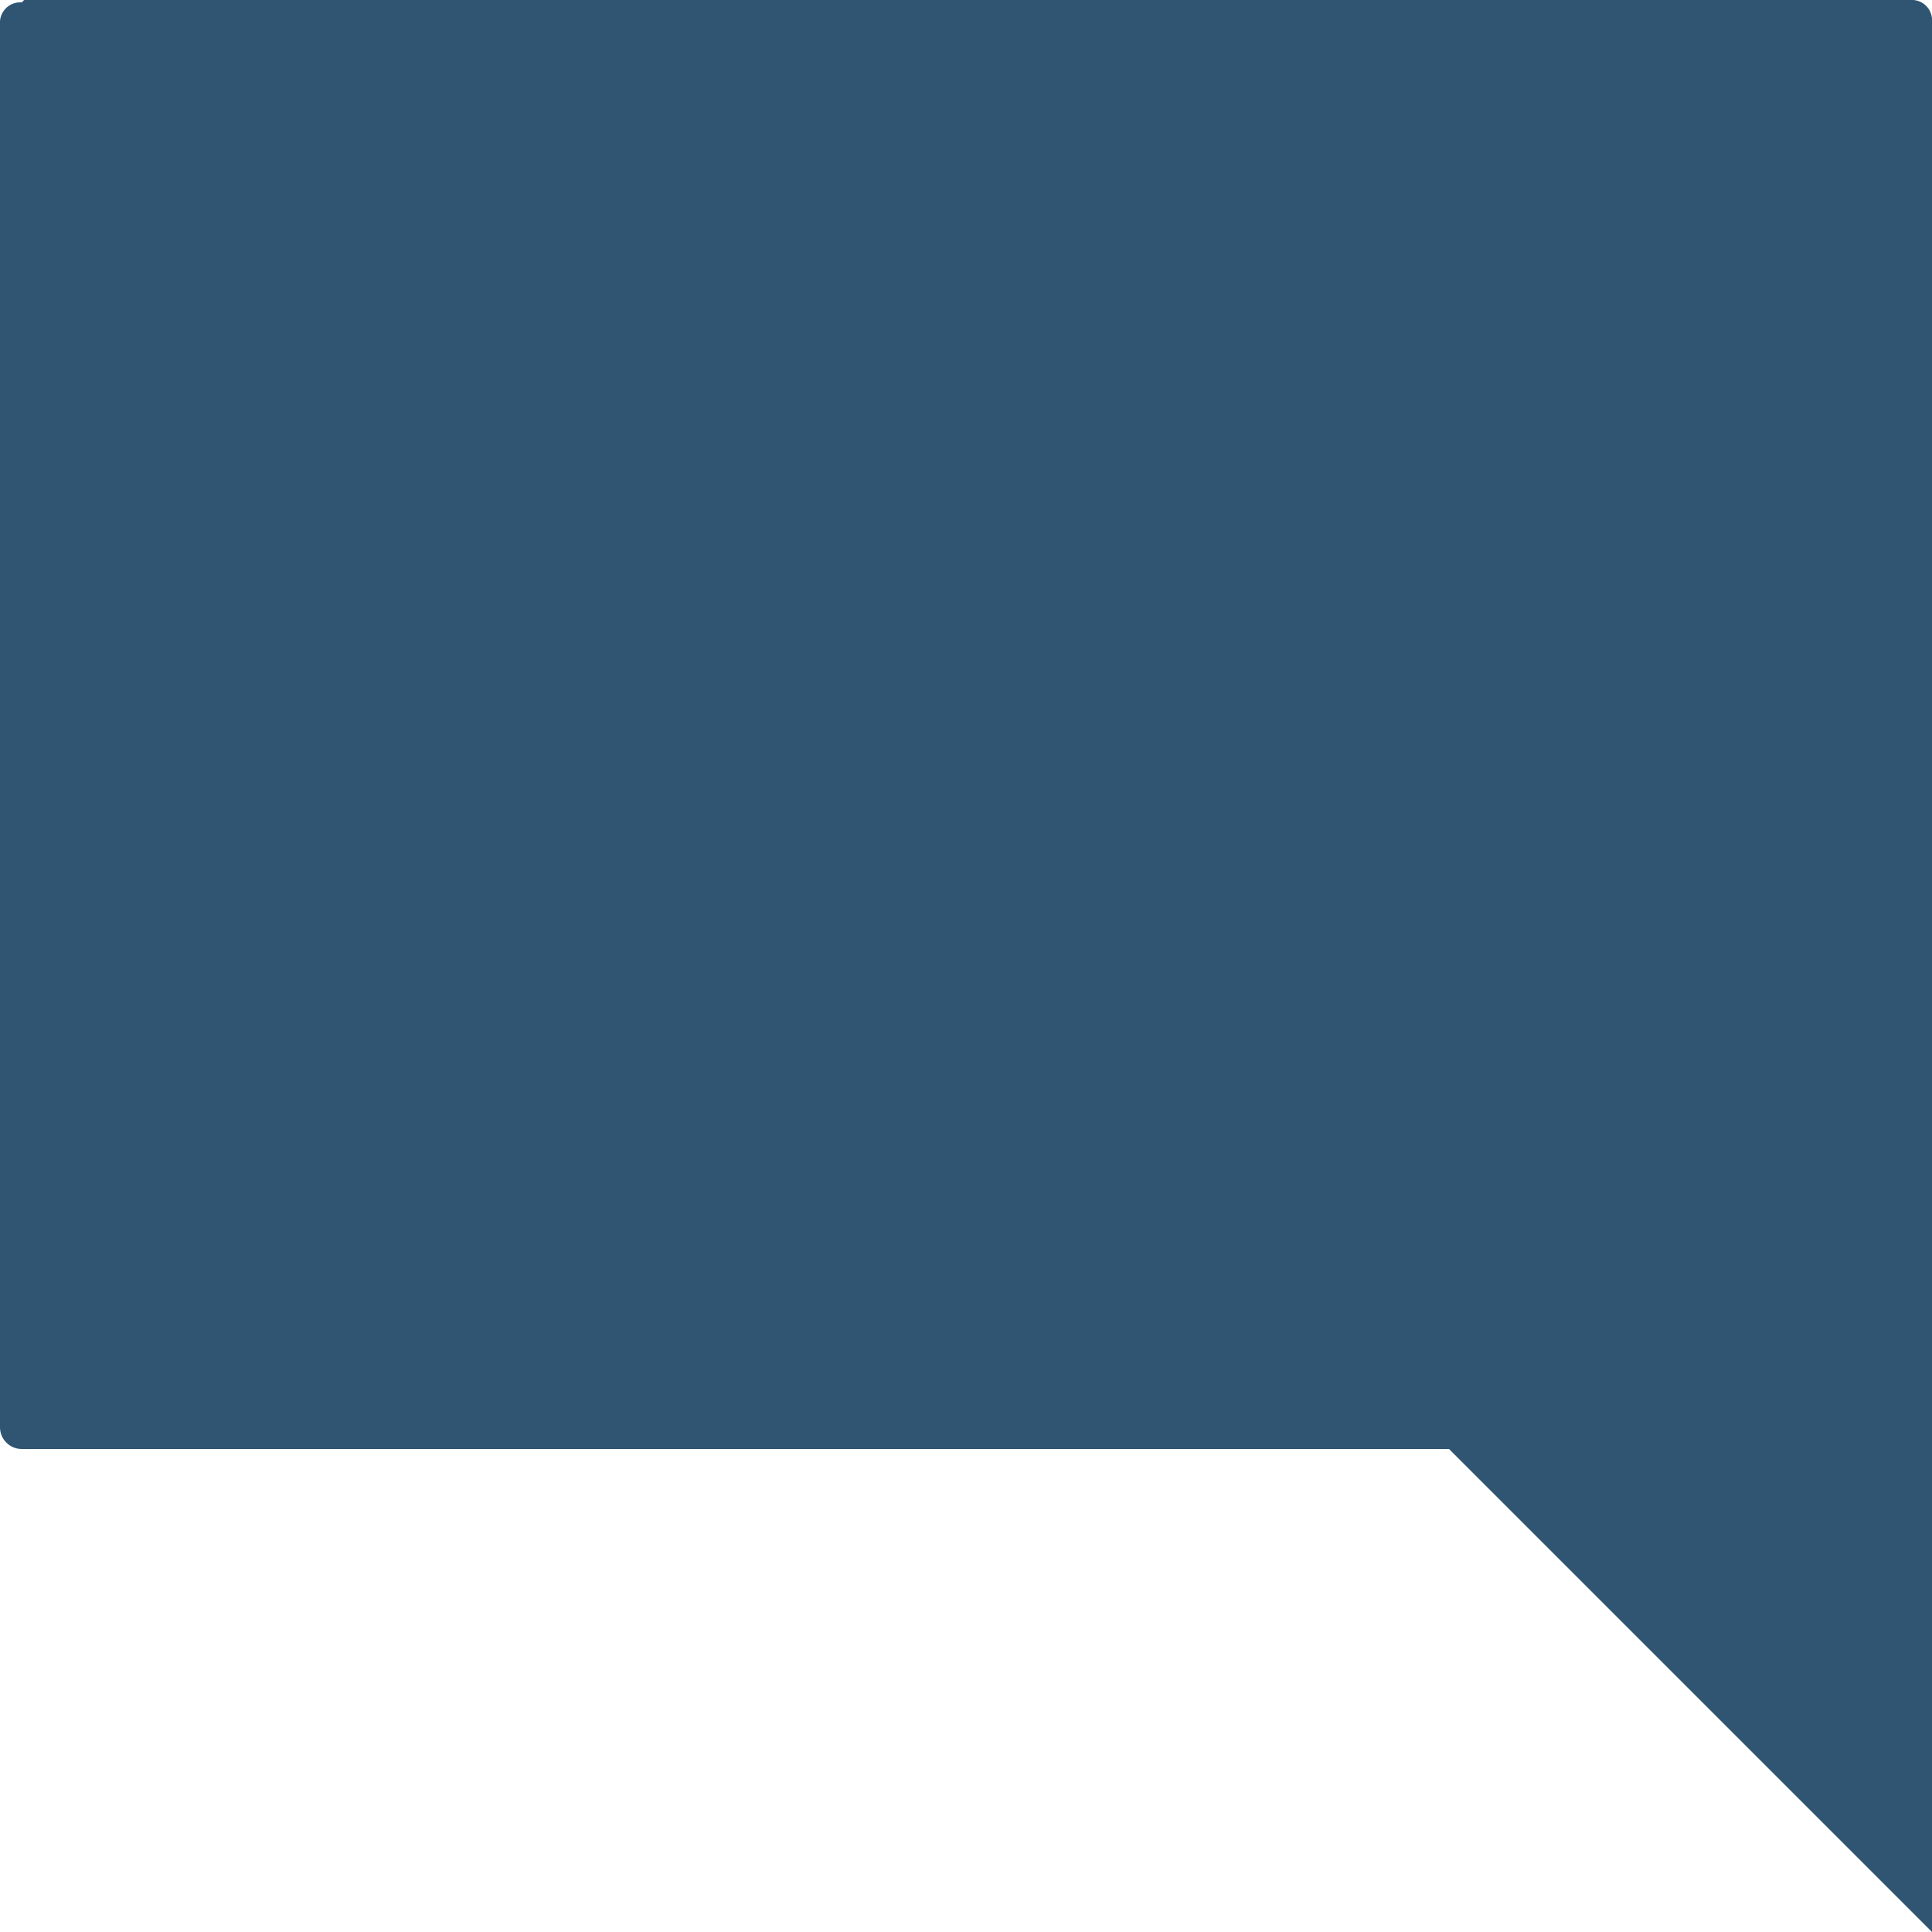
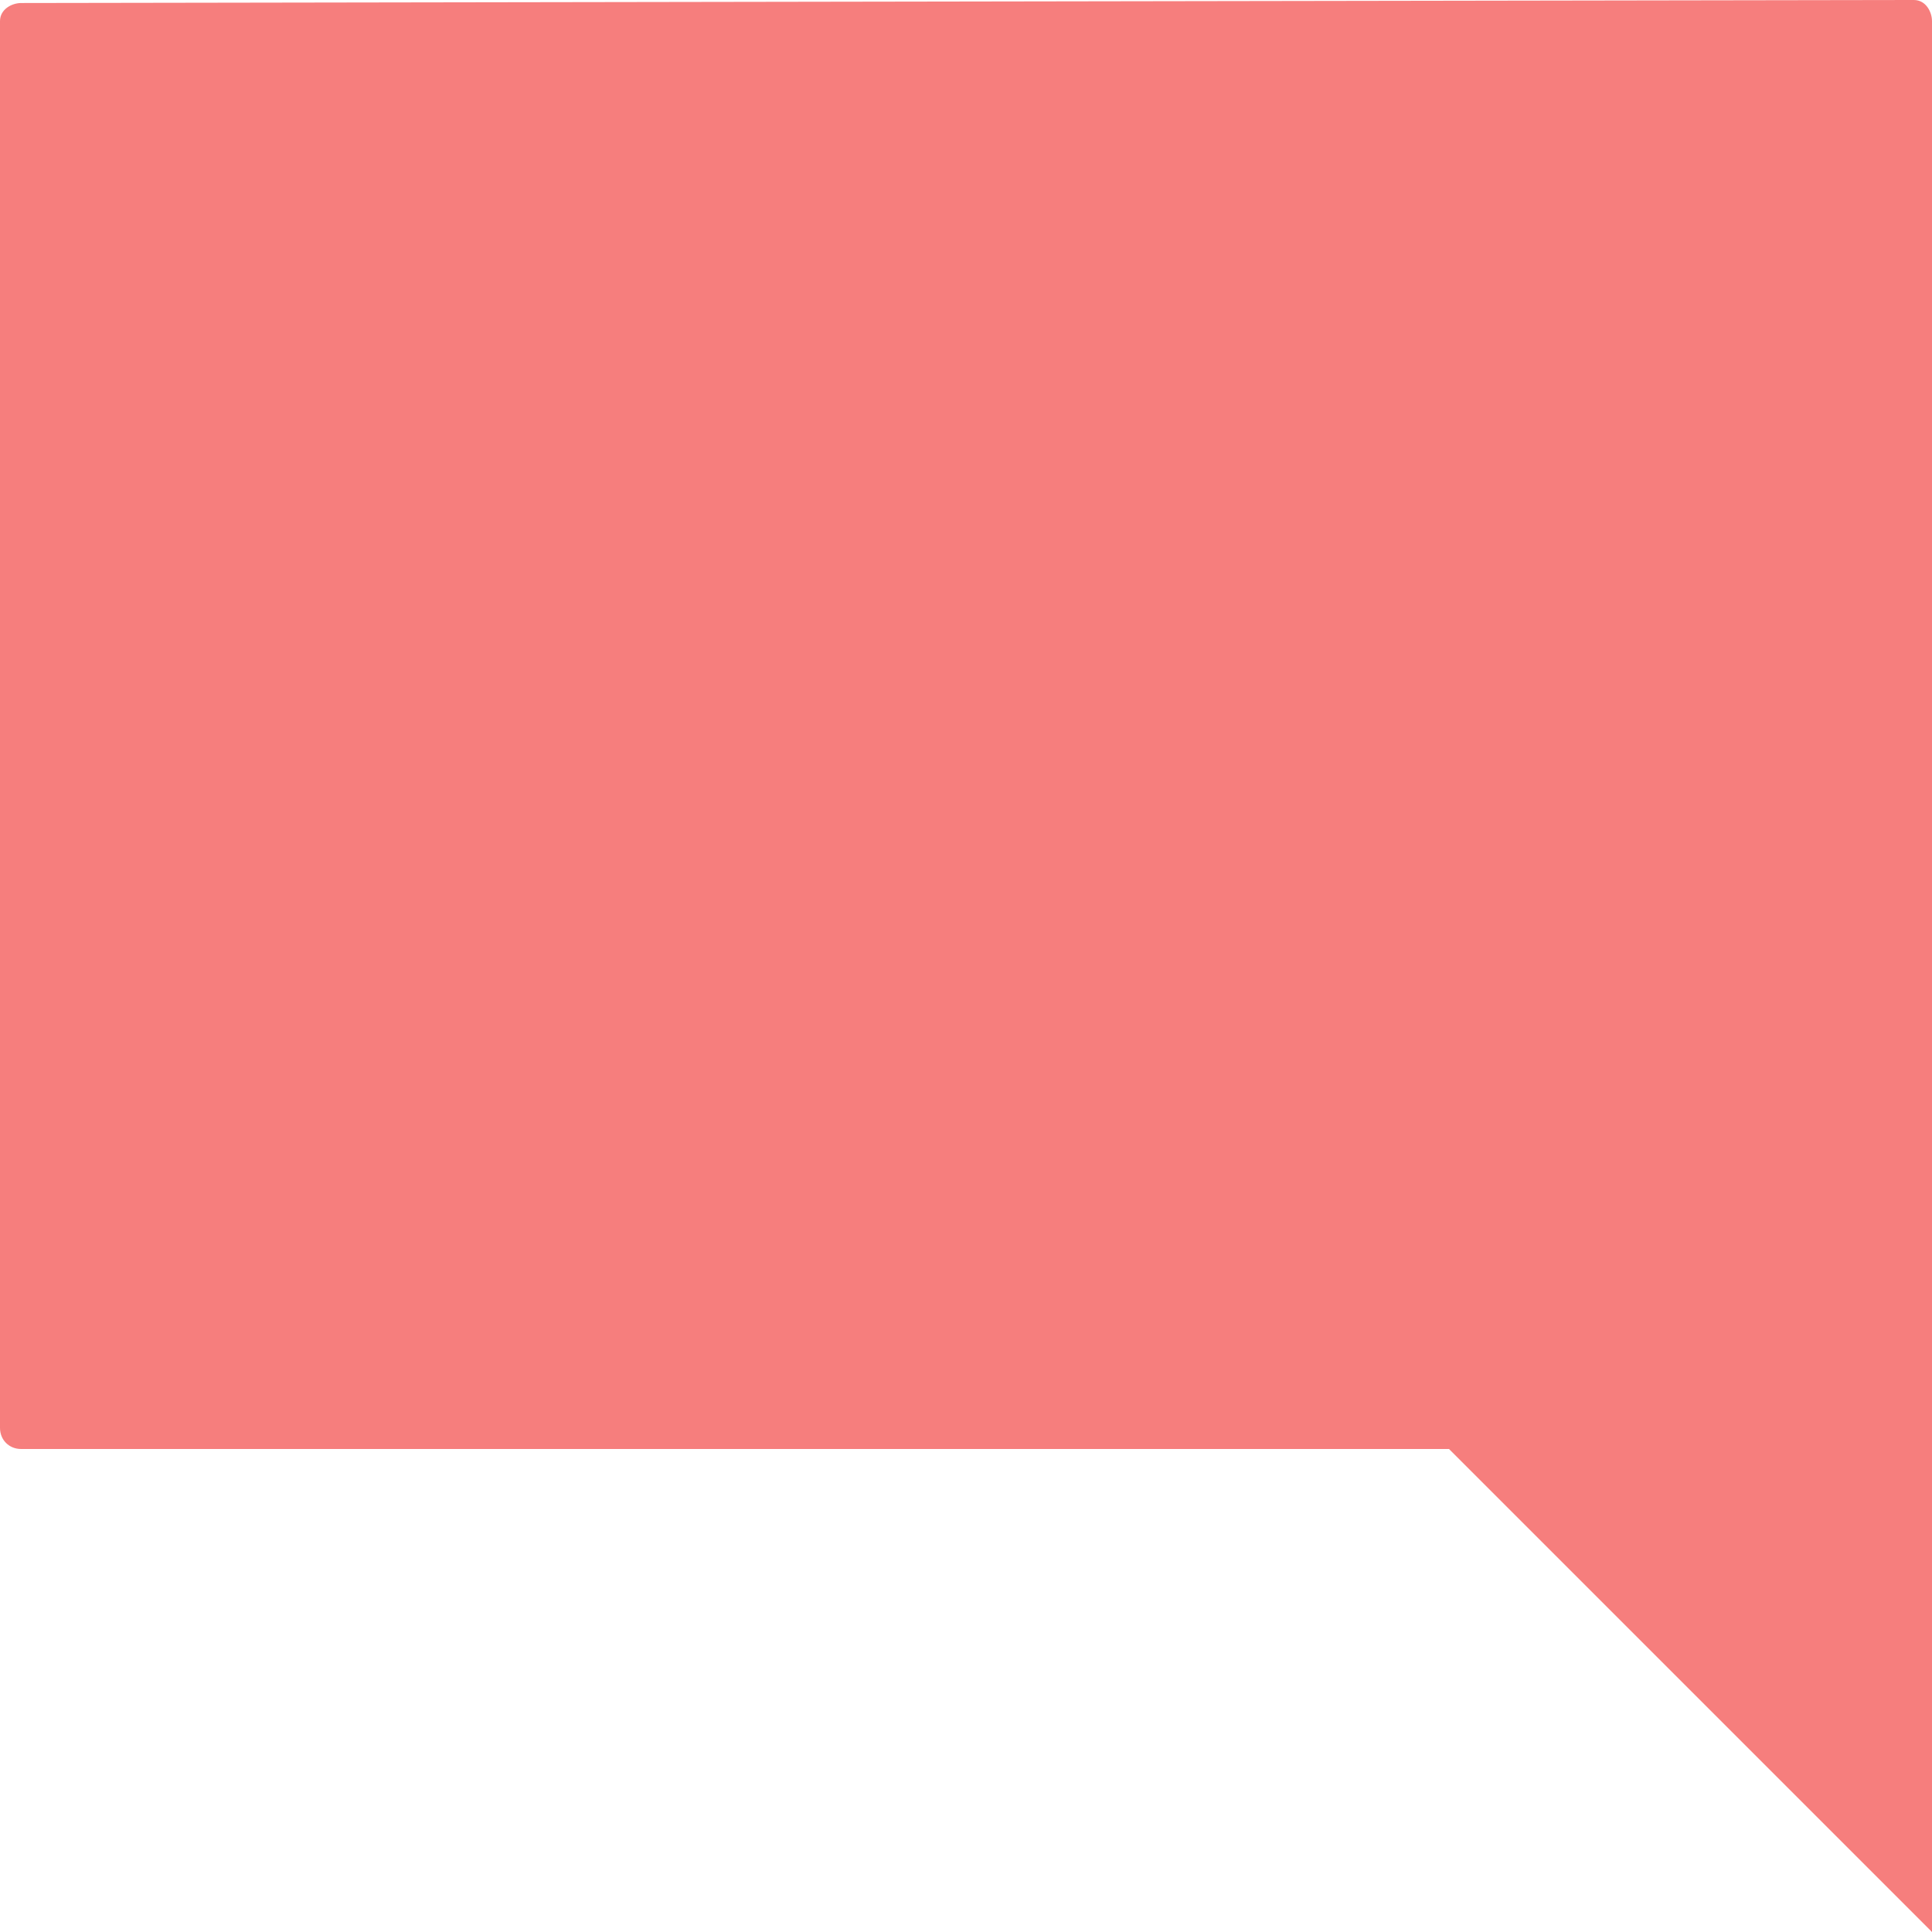
- <svg xmlns="http://www.w3.org/2000/svg" id="Layer_1" data-name="Layer 1" width="64" height="64" viewBox="0 0 64 64">
-   <defs>
-     <style>.cls-1{fill:#2f5572;}</style>
-   </defs>
-   <path class="cls-1" d="M0.72,0.08A0.67,0.67,0,0,0,0,.8V47.28A0.72,0.72,0,0,0,.72,48H48L64,64V0.72A0.67,0.67,0,0,0,63.28,0H0.8Z" />
+ <svg xmlns="http://www.w3.org/2000/svg" version="1.1" id="Layer_1" x="0px" y="0px" viewBox="0 0 64 64" style="enable-background:new 0 0 64 64;" xml:space="preserve">
+   <style type="text/css">
+ 	.st0{fill:#F67E7D;}
+ </style>
+   <path class="st0" d="M0.7,0.1C0.4,0.1,0,0.3,0,0.7c0,0,0,0.1,0,0.1v46.5C0,47.7,0.3,48,0.7,48c0,0,0,0,0,0H48l16,16V0.7  C64,0.4,63.8,0,63.4,0c0,0-0.1,0-0.1,0L0.7,0.1L0.7,0.1z" />
</svg>
